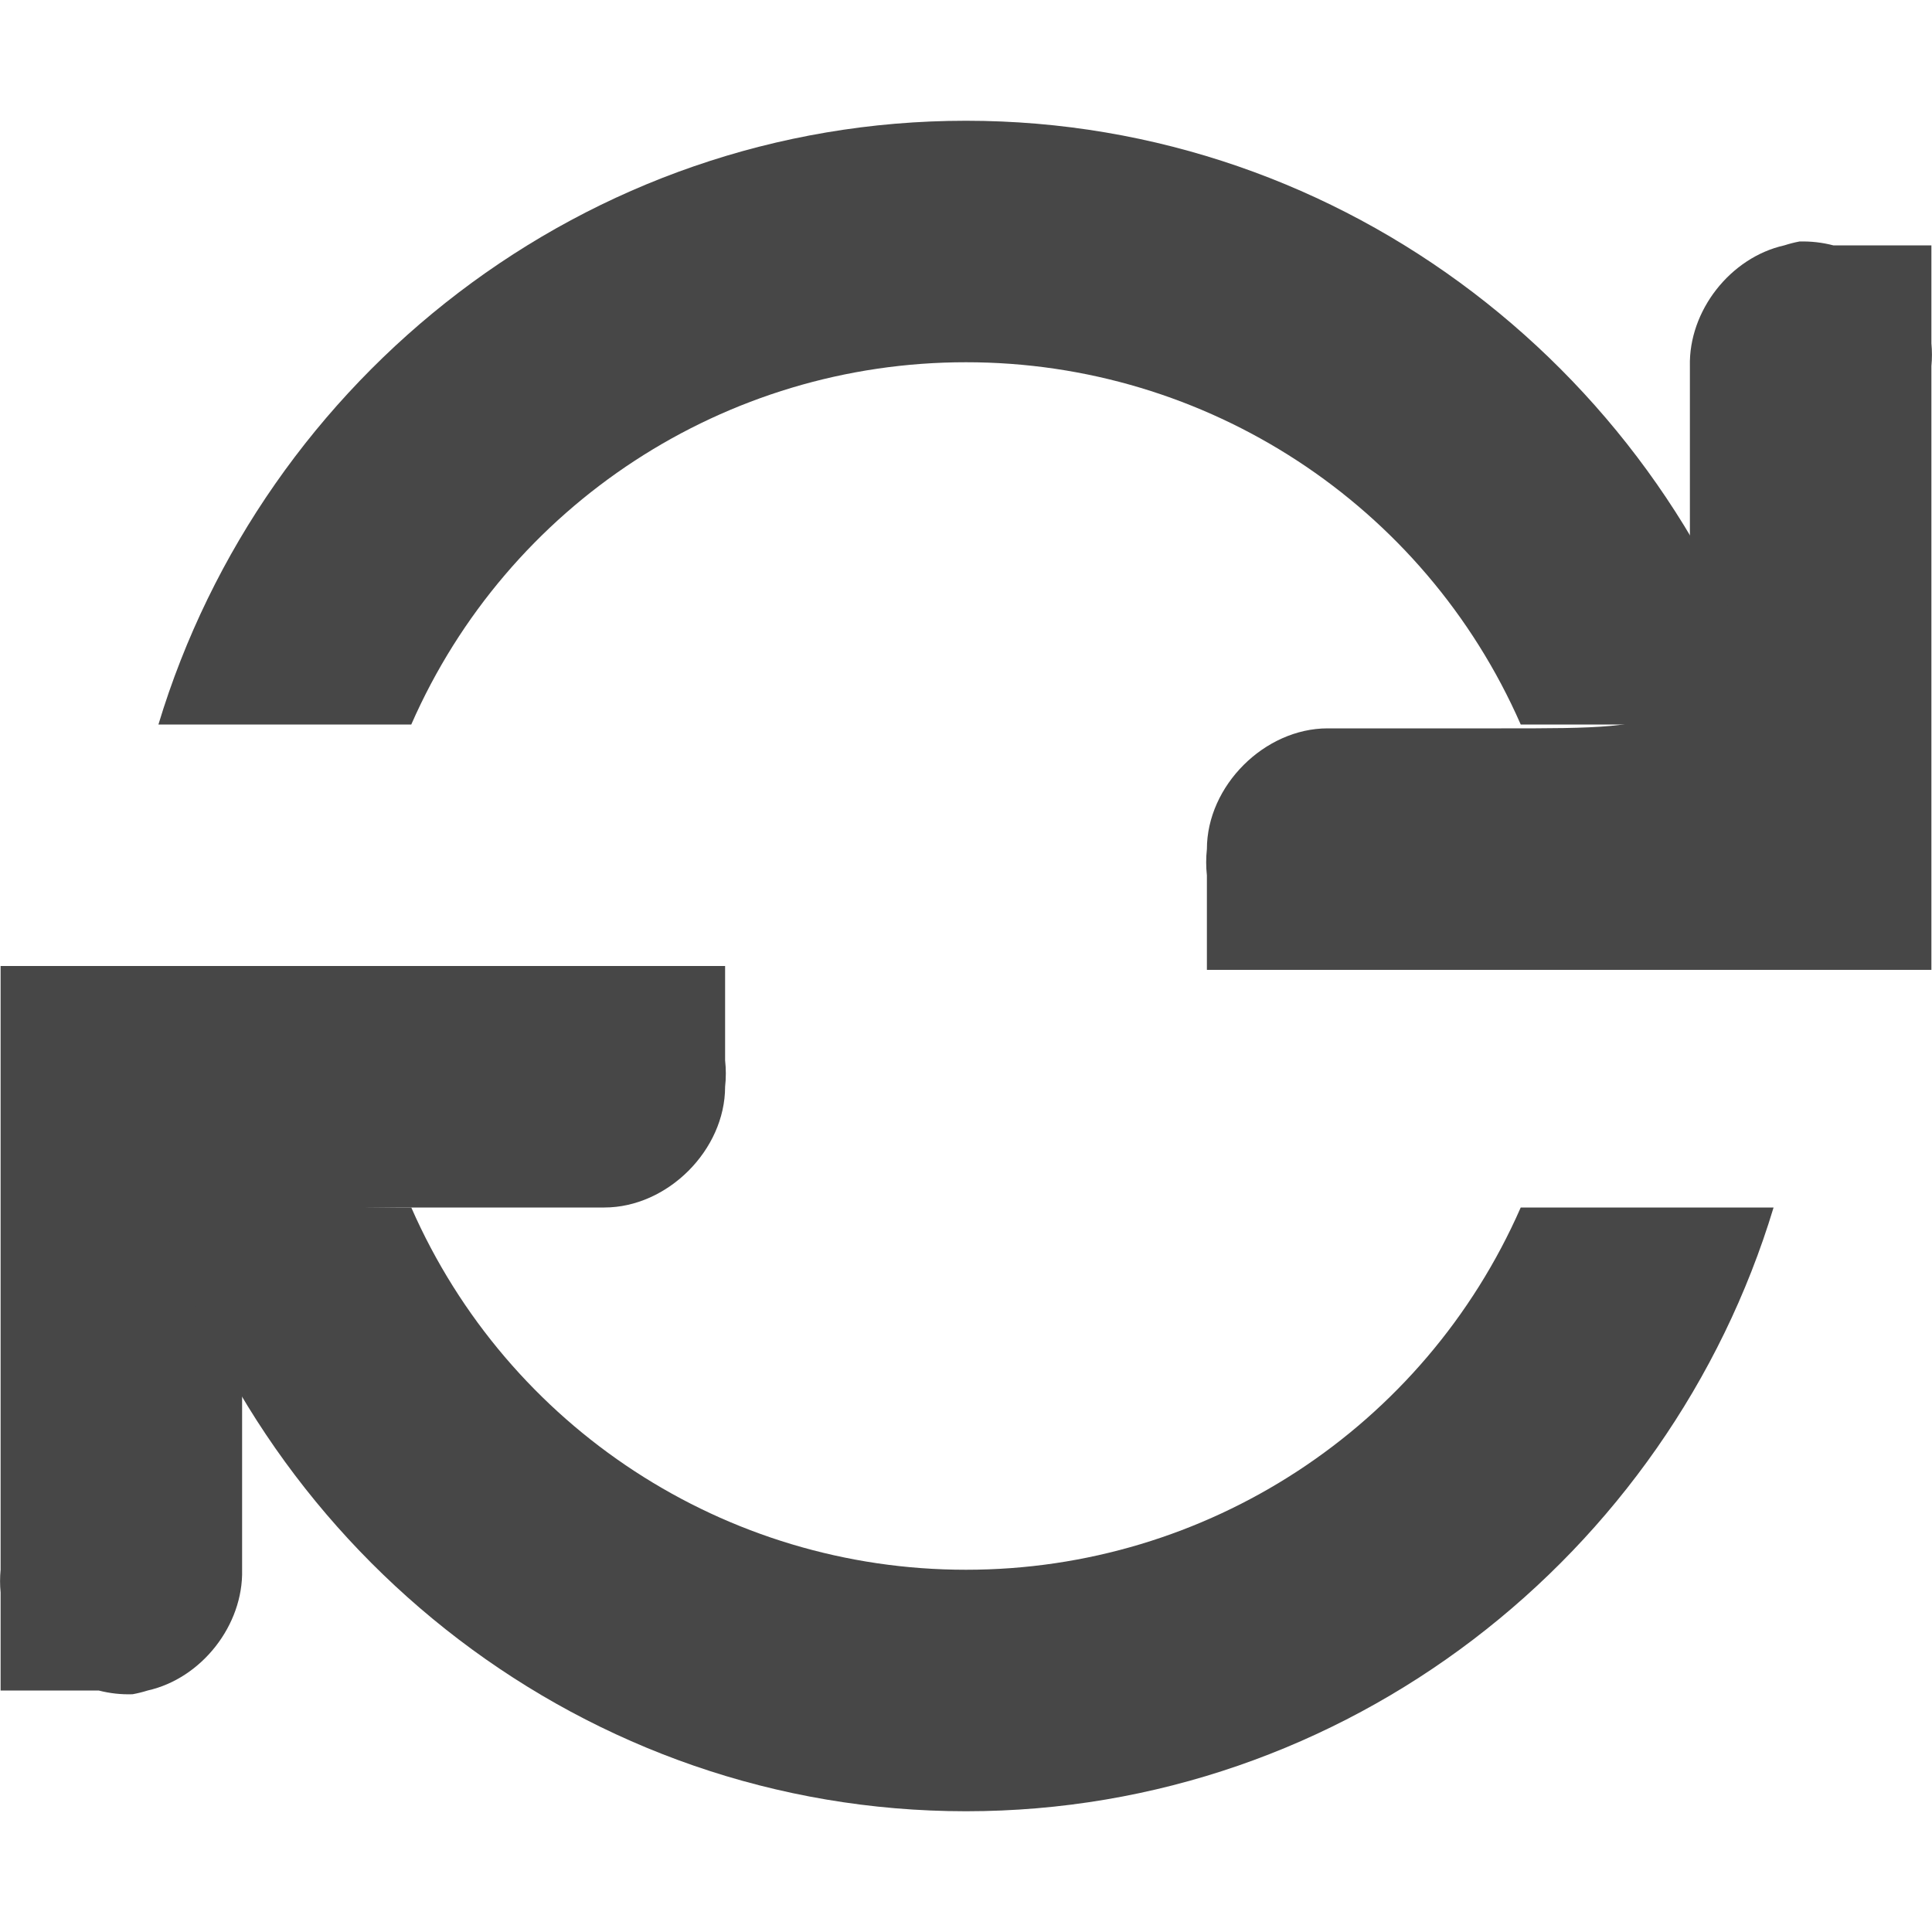
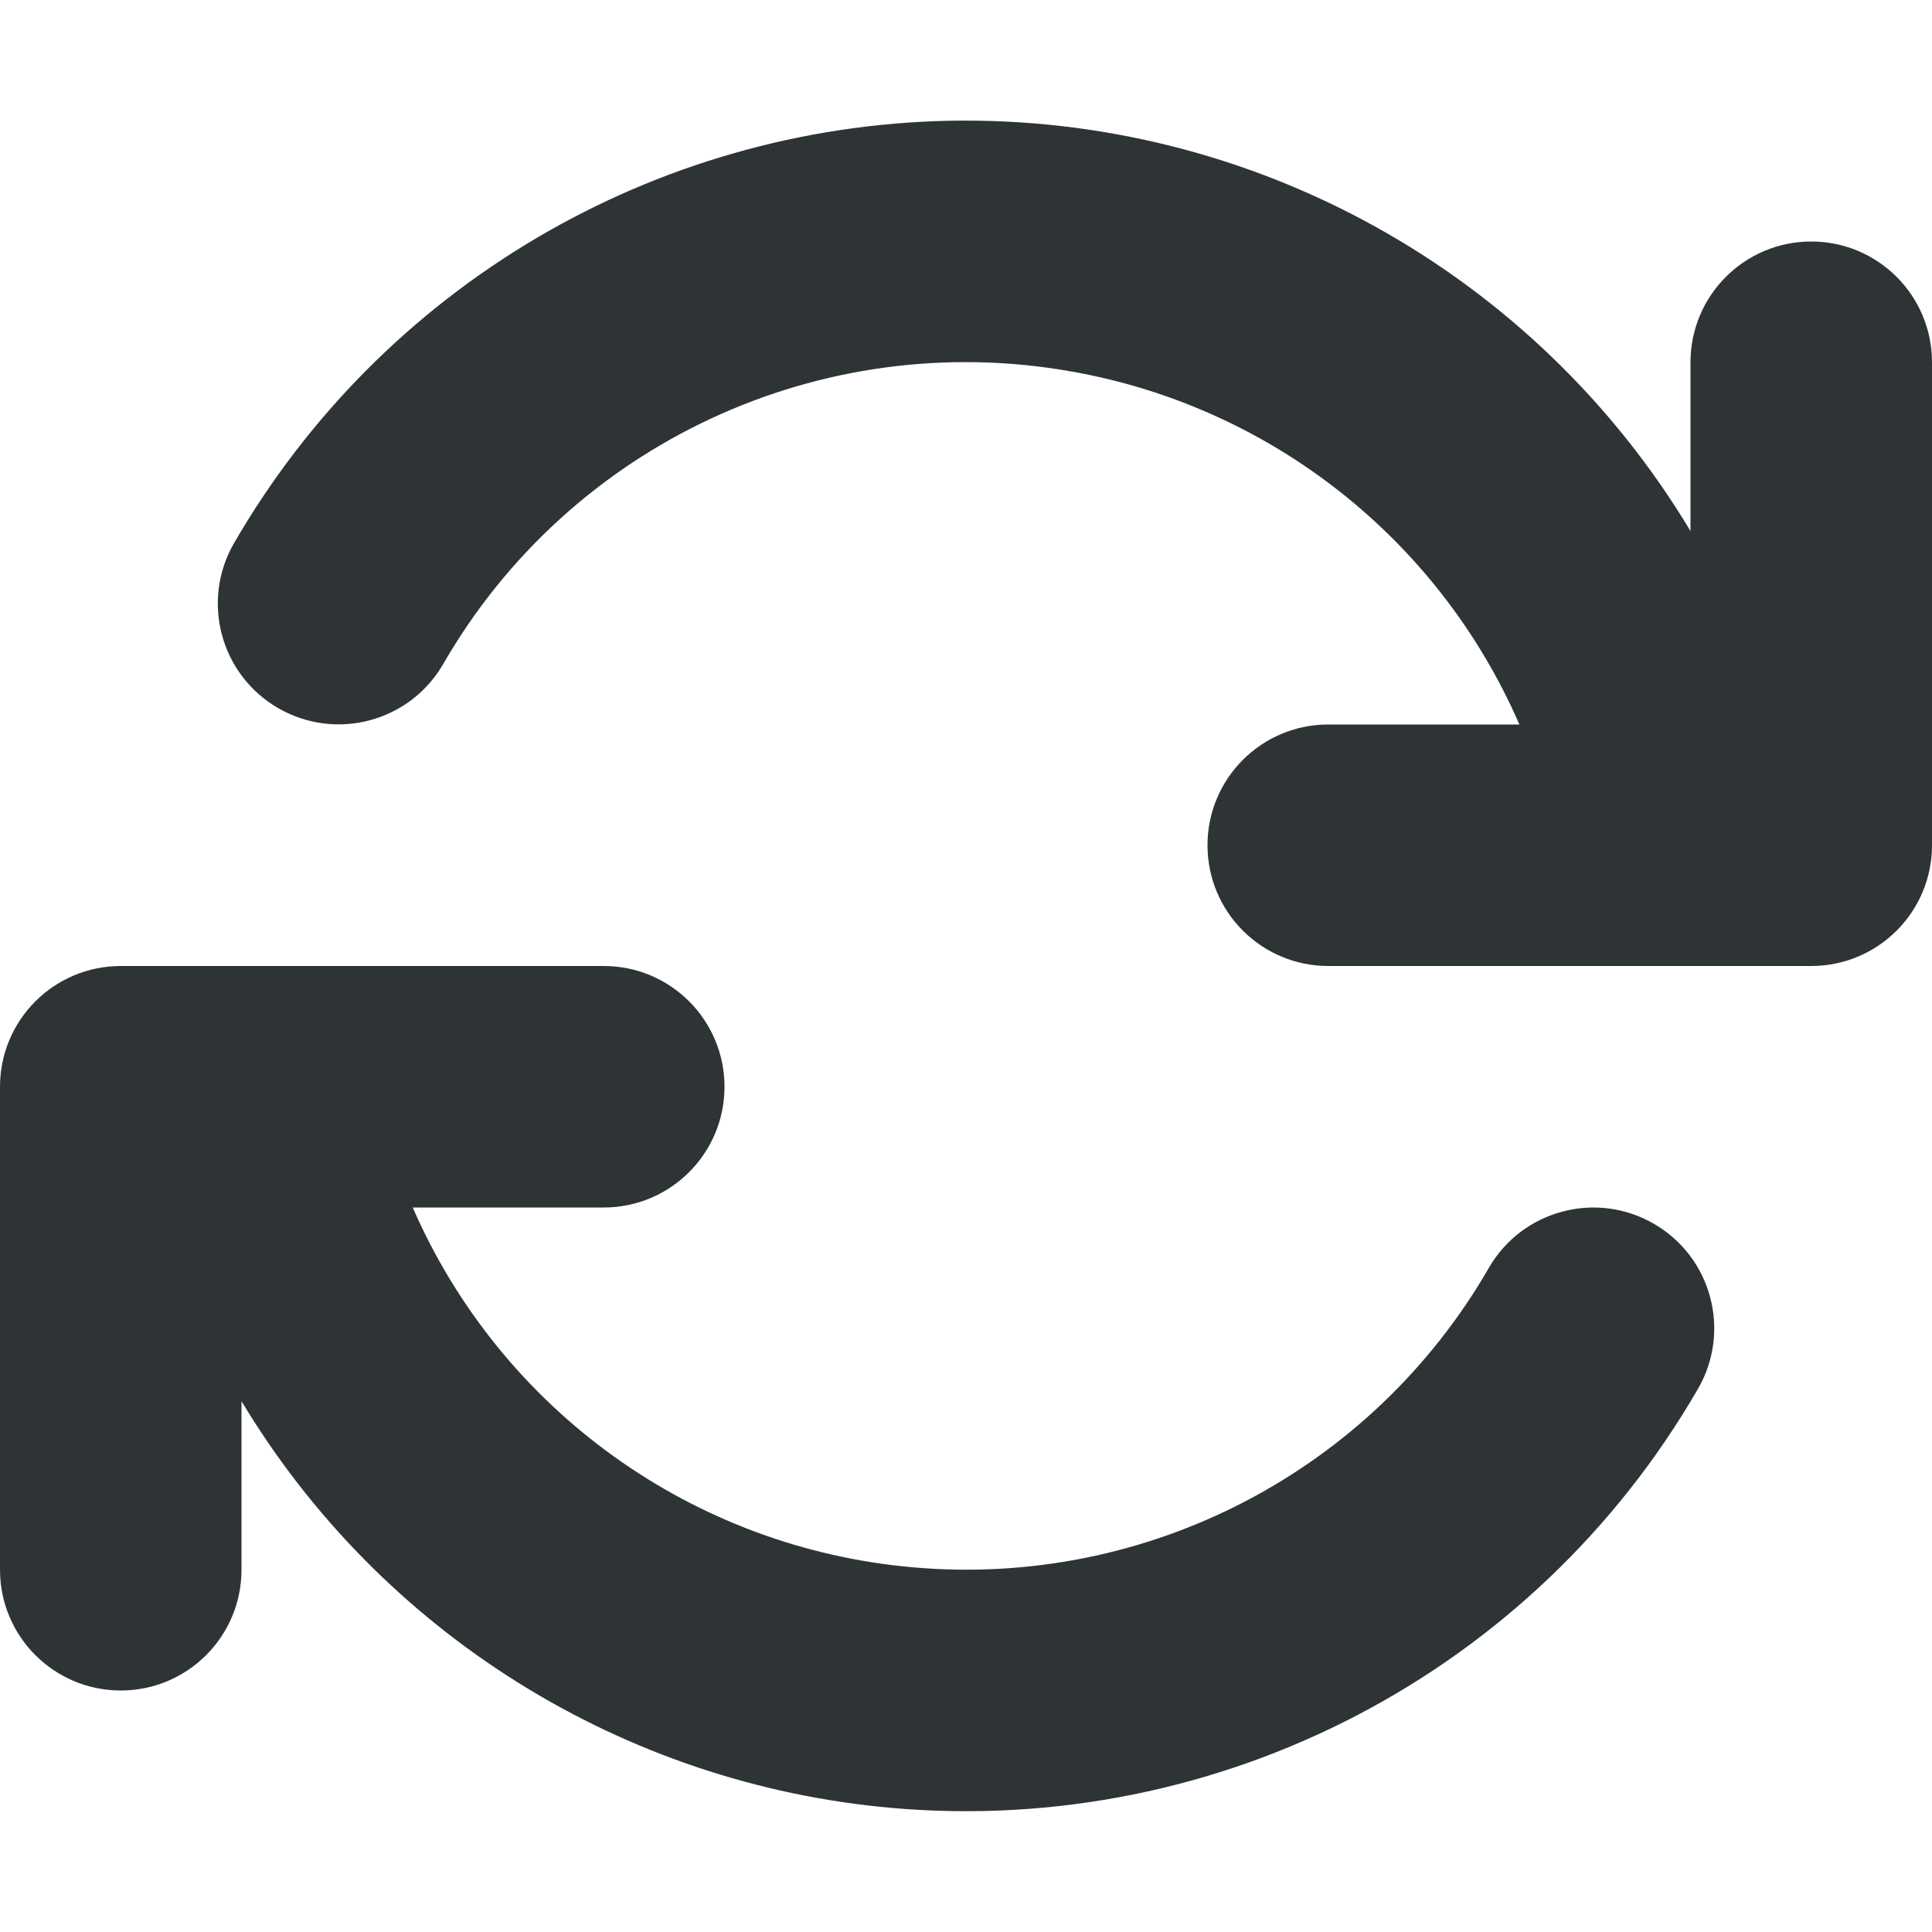
<svg xmlns="http://www.w3.org/2000/svg" width="16" height="16">
-   <g font-weight="400" font-family="Sans" fill="#474747">
-     <path d="M14.902 2a1.047 1.047 0 00-.125.032c-.447.1-.793.542-.782 1v1.687C14 6.032 14 6.032 12.433 6.032h-1.438c-.523 0-1 .476-1 1a1 1 0 000 .218v.782h6v-5a.979.979 0 000-.188v-.812h-.812A1.002 1.002 0 0014.902 2zM.005 8v5a.979.979 0 000 .188V14h.812a.99.99 0 00.281.031c.043-.008.084-.018.125-.031.447-.1.793-.542.782-1v-1.688C2 10 2 10 3.567 10h1.438c.523 0 1-.476 1-1a1 1 0 000-.219V8z" style="line-height:normal;-inkscape-font-specification:Sans;text-indent:0;text-align:start;text-decoration-line:none;text-transform:none;marker:none" color="#bebebe" overflow="visible" />
-     <path d="M8 1C4.847 1 2.18 3.126 1.312 6h2.094A5.013 5.013 0 018 3a5.013 5.013 0 014.594 3h2.094C13.819 3.126 11.152 1 8 1zm-6.688 9c.869 2.874 3.535 5 6.688 5 3.153 0 5.82-2.126 6.688-5h-2.094A5.013 5.013 0 018 13a5.013 5.013 0 01-4.594-3z" style="line-height:normal;-inkscape-font-specification:Sans;text-indent:0;text-align:start;text-decoration-line:none;text-transform:none;marker:none" color="#000" overflow="visible" />
-   </g>
+   <path d="M7.863 1a7.01 7.01 0 0 0-5.926 3.5 1 1 0 0 0 .368 1.365A1 1 0 0 0 3.67 5.5a4.994 4.994 0 0 1 5.2-2.424A4.99 4.99 0 0 1 12.583 6H11a1 1 0 0 0-1 1 1 1 0 0 0 1 1h4a1 1 0 0 0 1-1V3a1 1 0 0 0-1-1 1 1 0 0 0-1 1v1.398A7.007 7.007 0 0 0 7.863 1ZM1 8a1 1 0 0 0-1 1v4a1 1 0 0 0 1 1 1 1 0 0 0 1-1v-1.396a7.006 7.006 0 0 0 5.39 3.369 7.004 7.004 0 0 0 6.673-3.473 1 1 0 0 0-.366-1.365 1 1 0 0 0-1.367.365 4.994 4.994 0 0 1-4.766 2.48A4.994 4.994 0 0 1 3.418 10H5a1 1 0 0 0 1-1 1 1 0 0 0-1-1Z" style="fill:#2e3436;fill-opacity:1" />
</svg>
